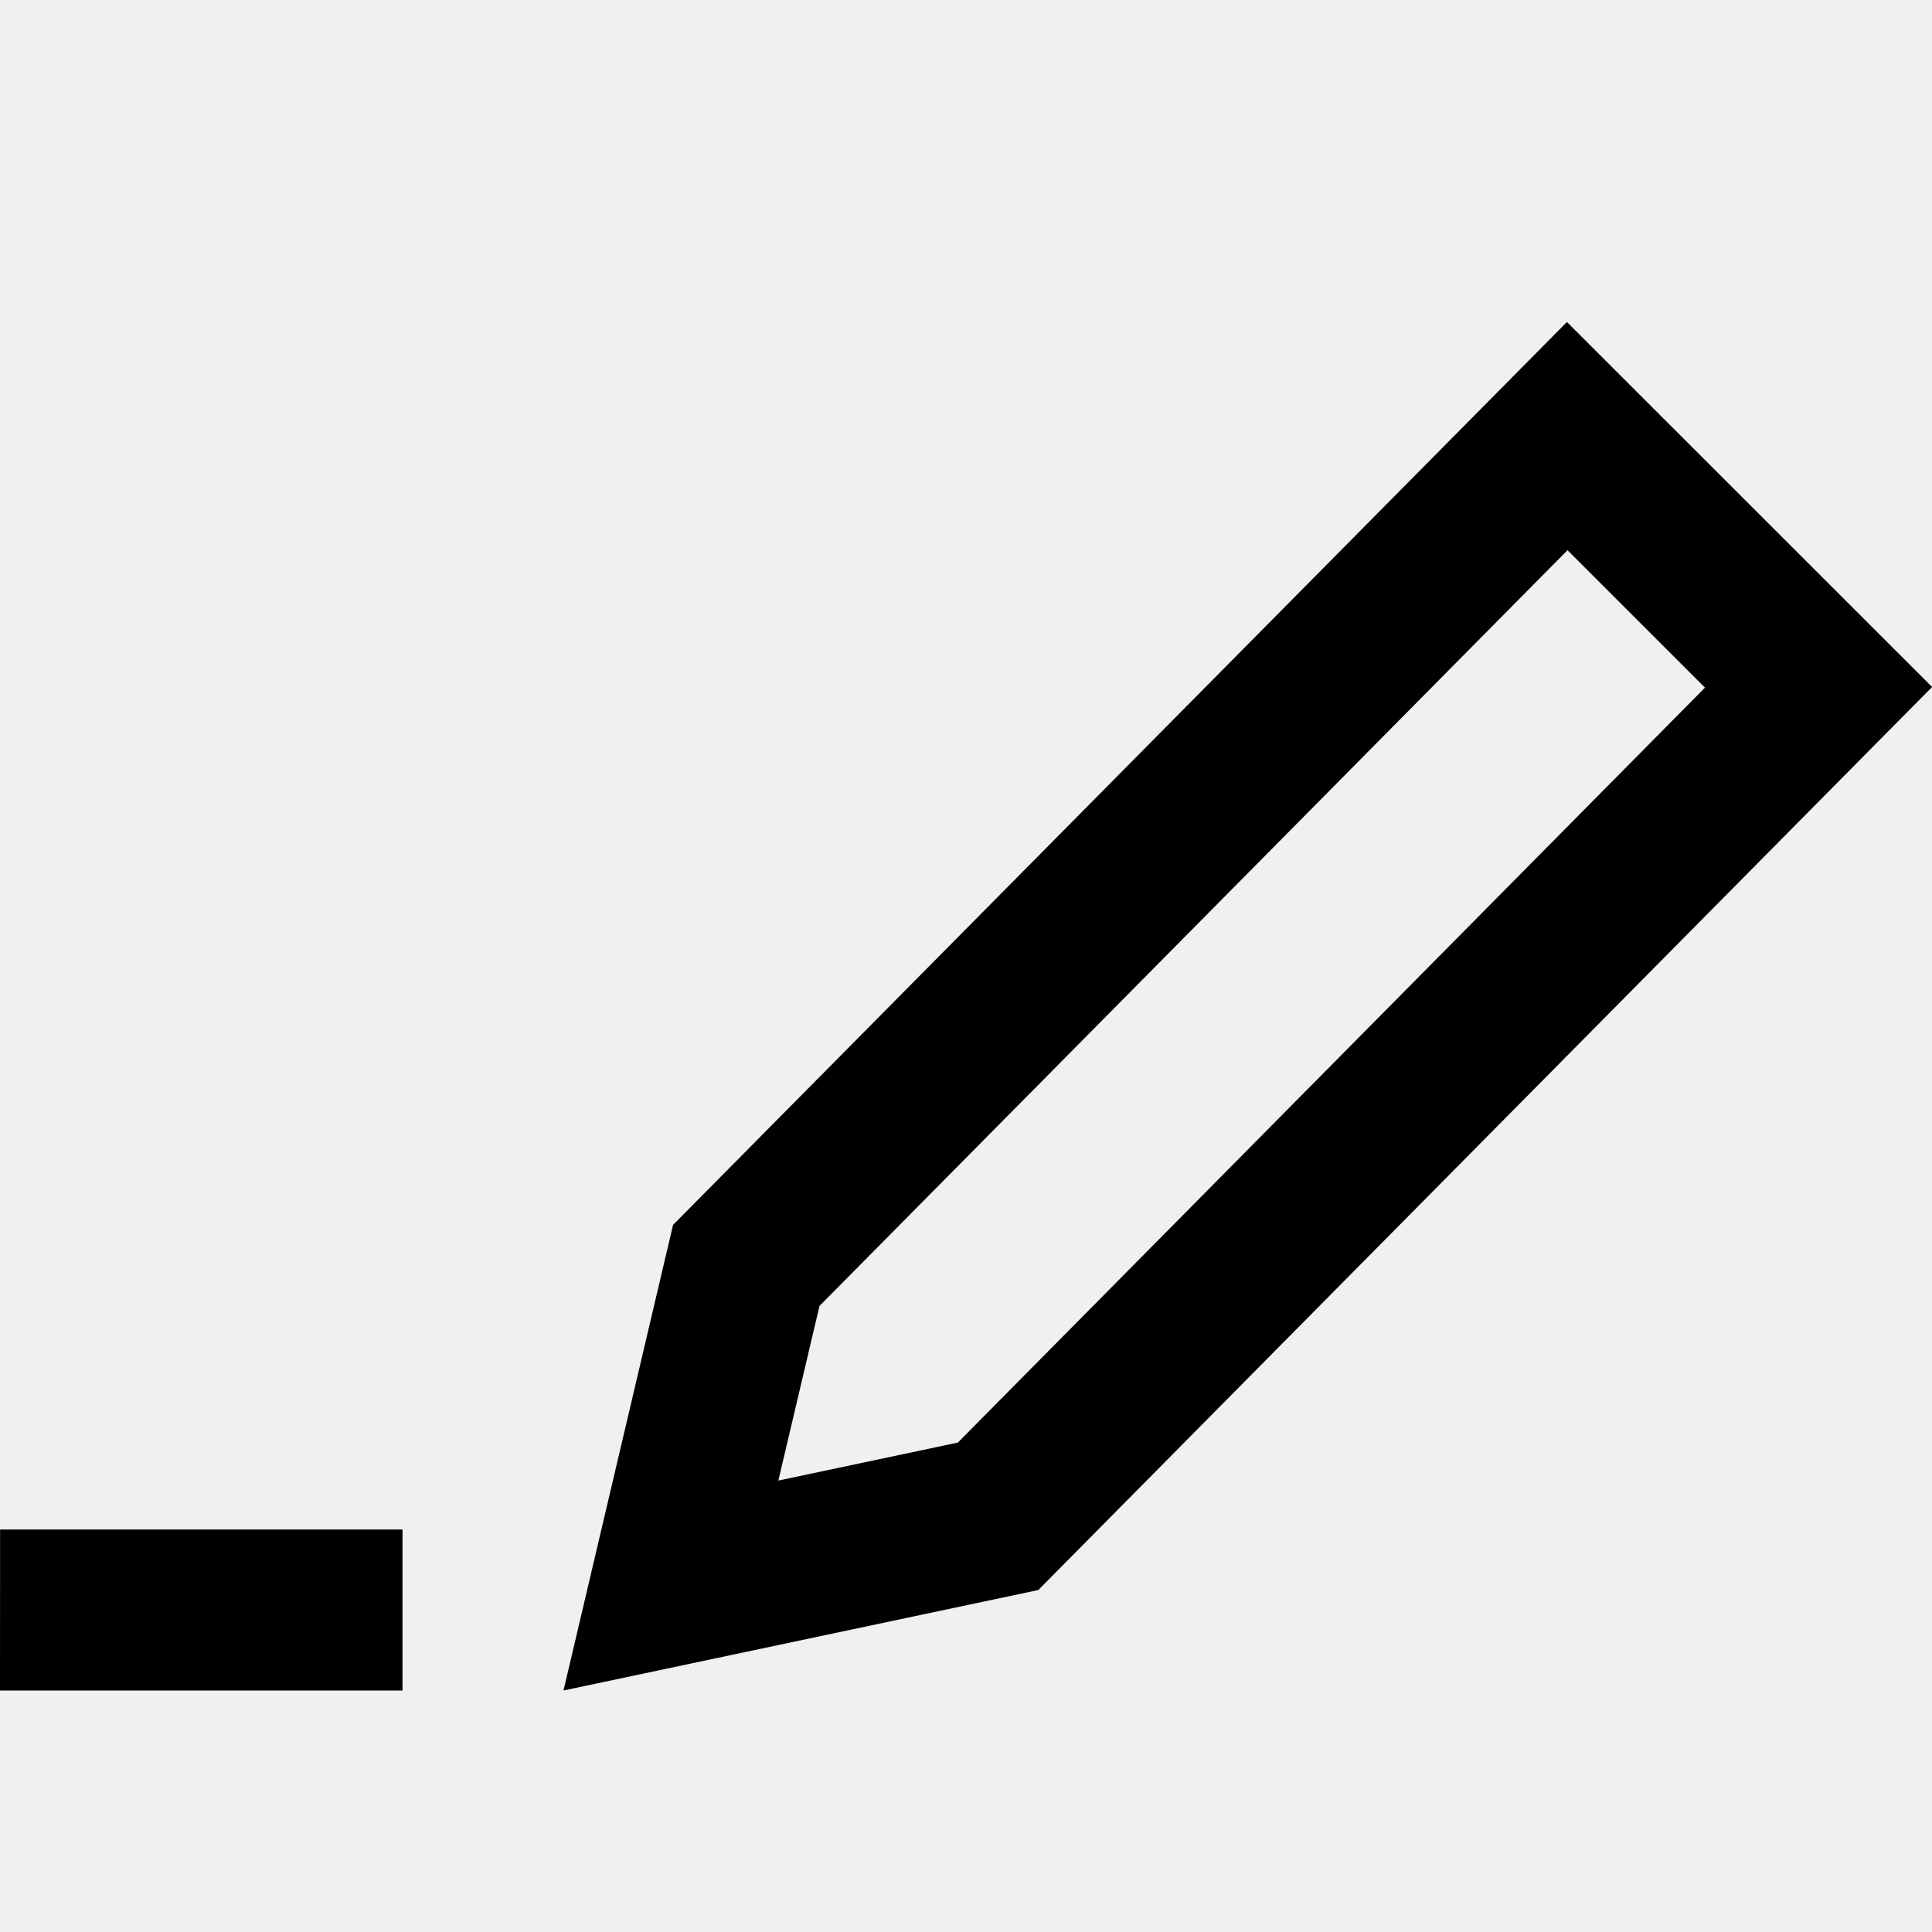
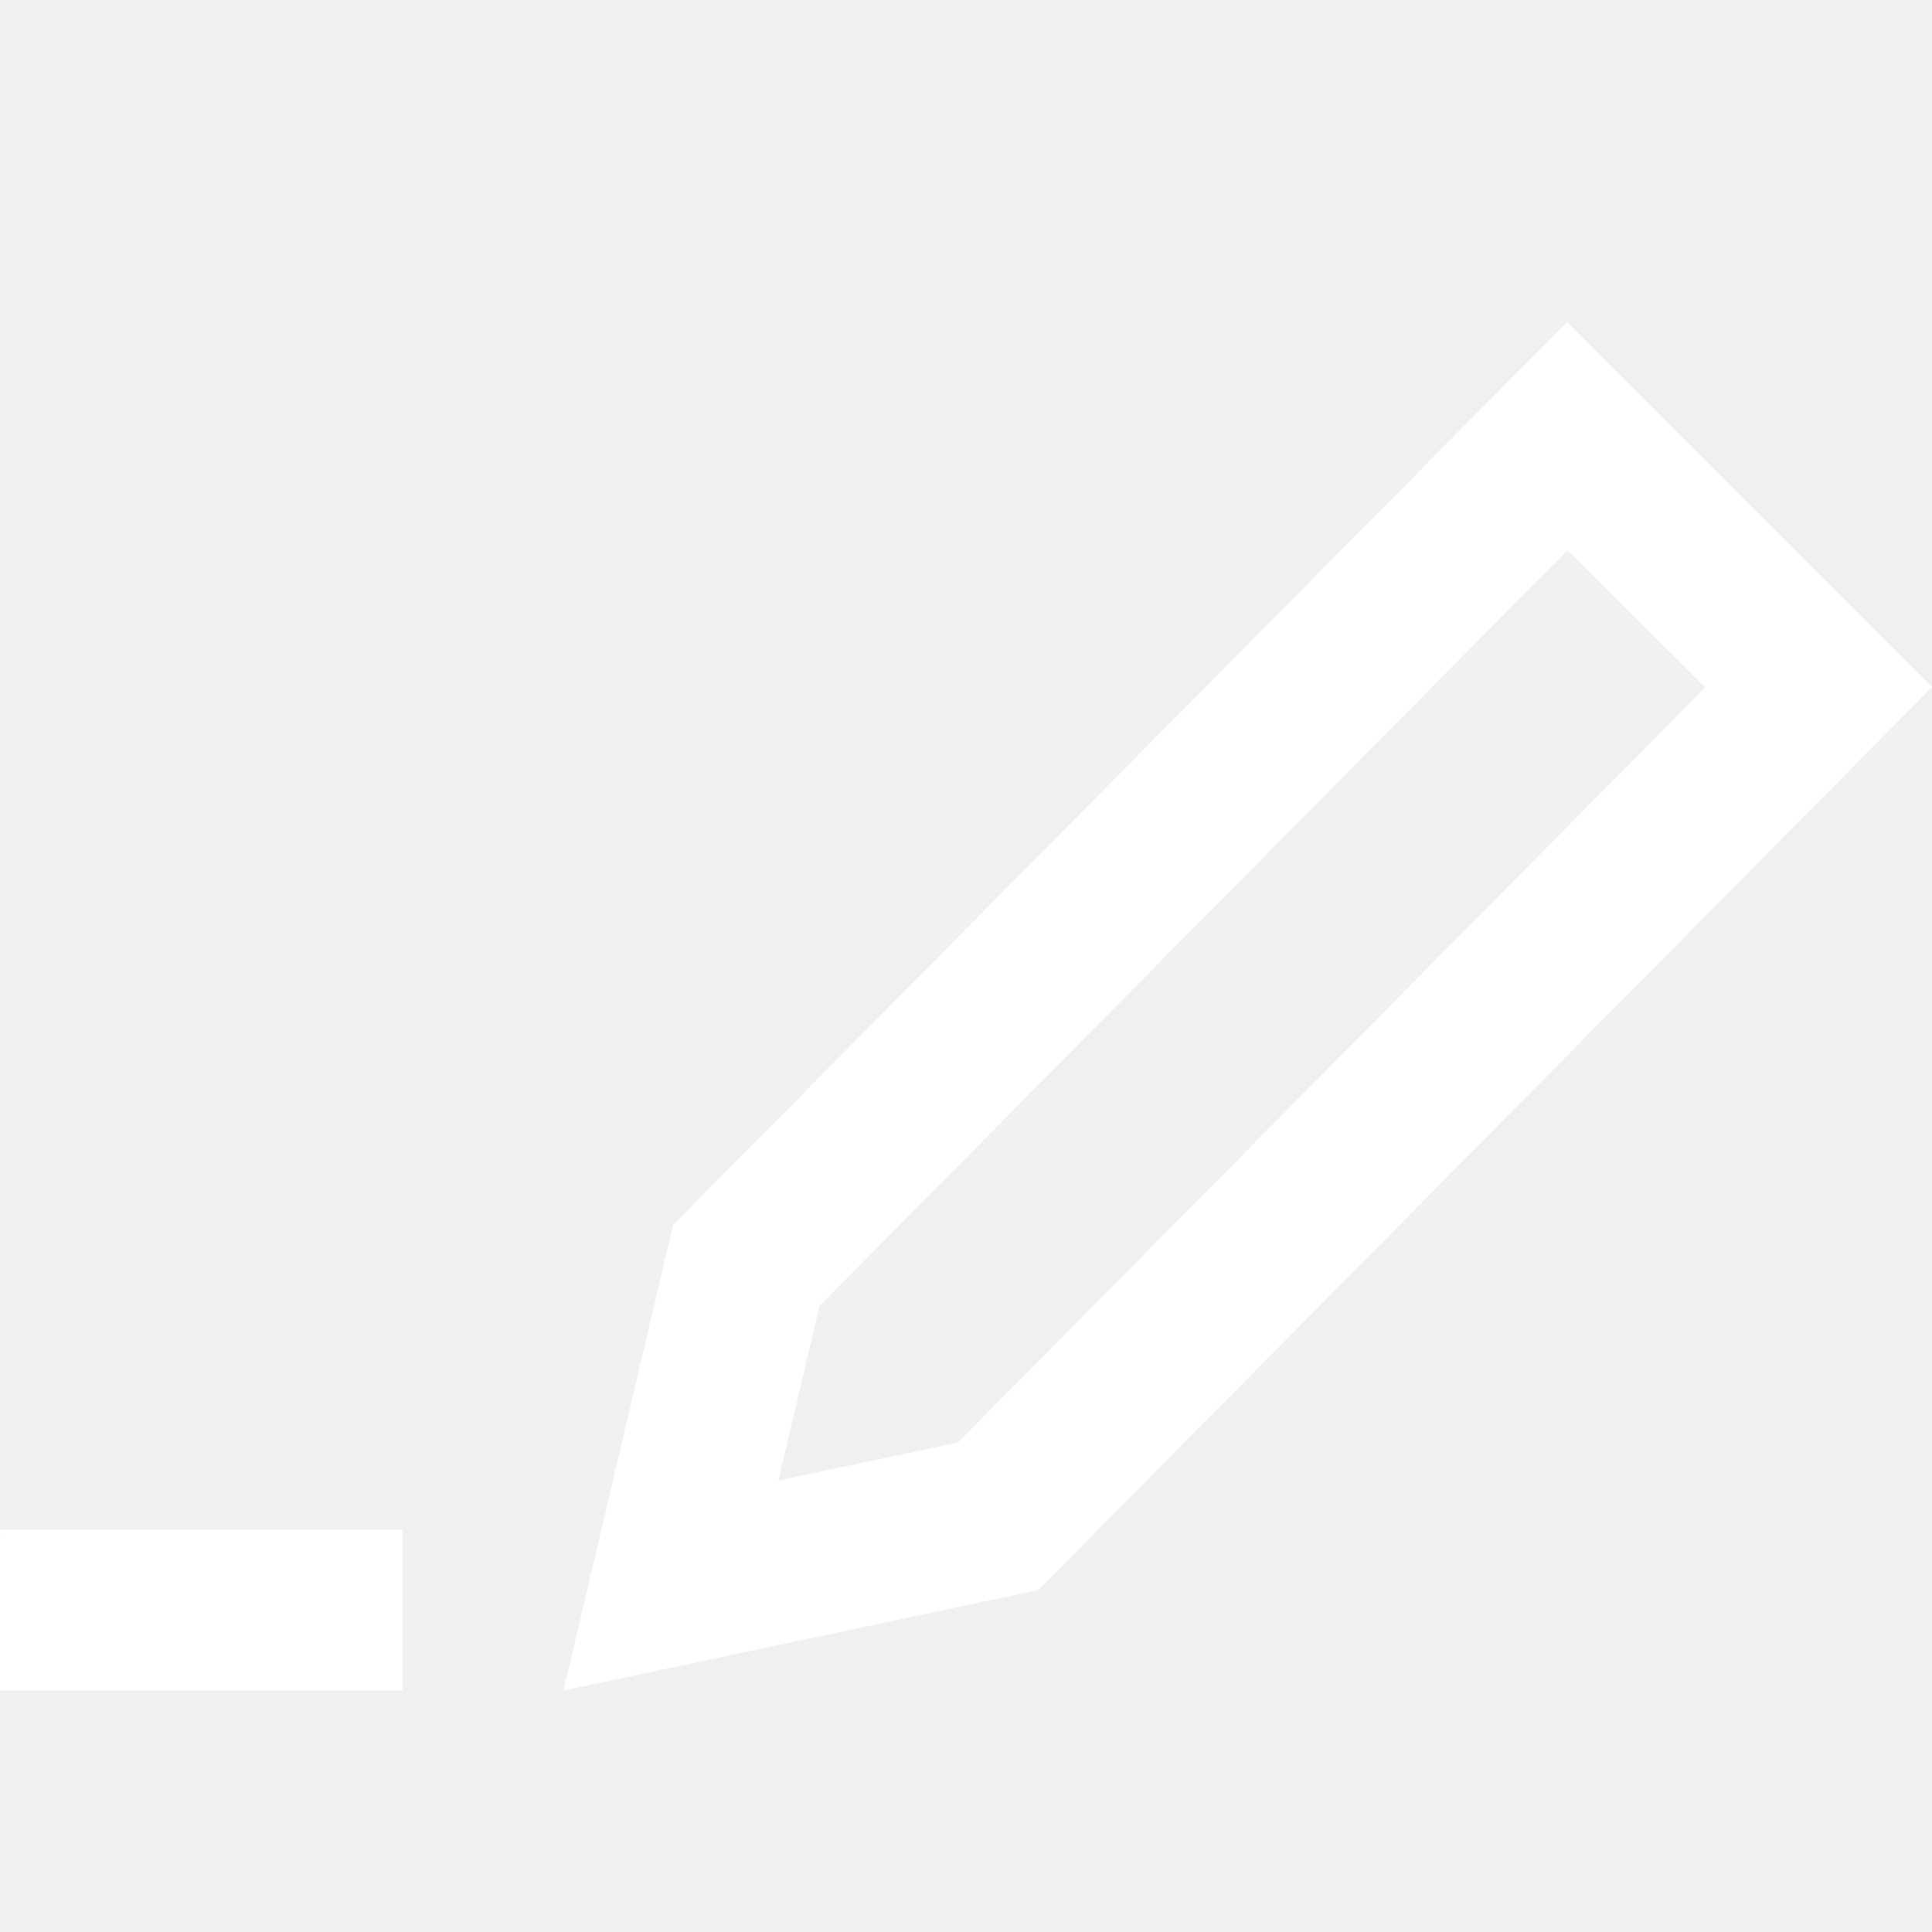
- <svg xmlns="http://www.w3.org/2000/svg" width="24" height="24" viewBox="0 0 24 24">
+ <svg xmlns="http://www.w3.org/2000/svg" fill="white" width="24" height="24" viewBox="0 0 24 24">
  <path d="M19.472 6.835l1.708 1.707-9.281 9.378-2.23.472.511-2.169 9.292-9.388zm-.007-2.835l-11.104 11.216-1.361 5.784 5.898-1.248 11.103-11.218-4.536-4.534zm-19.464 15l-.001 2h5v-2h-4.999z" />
</svg>
